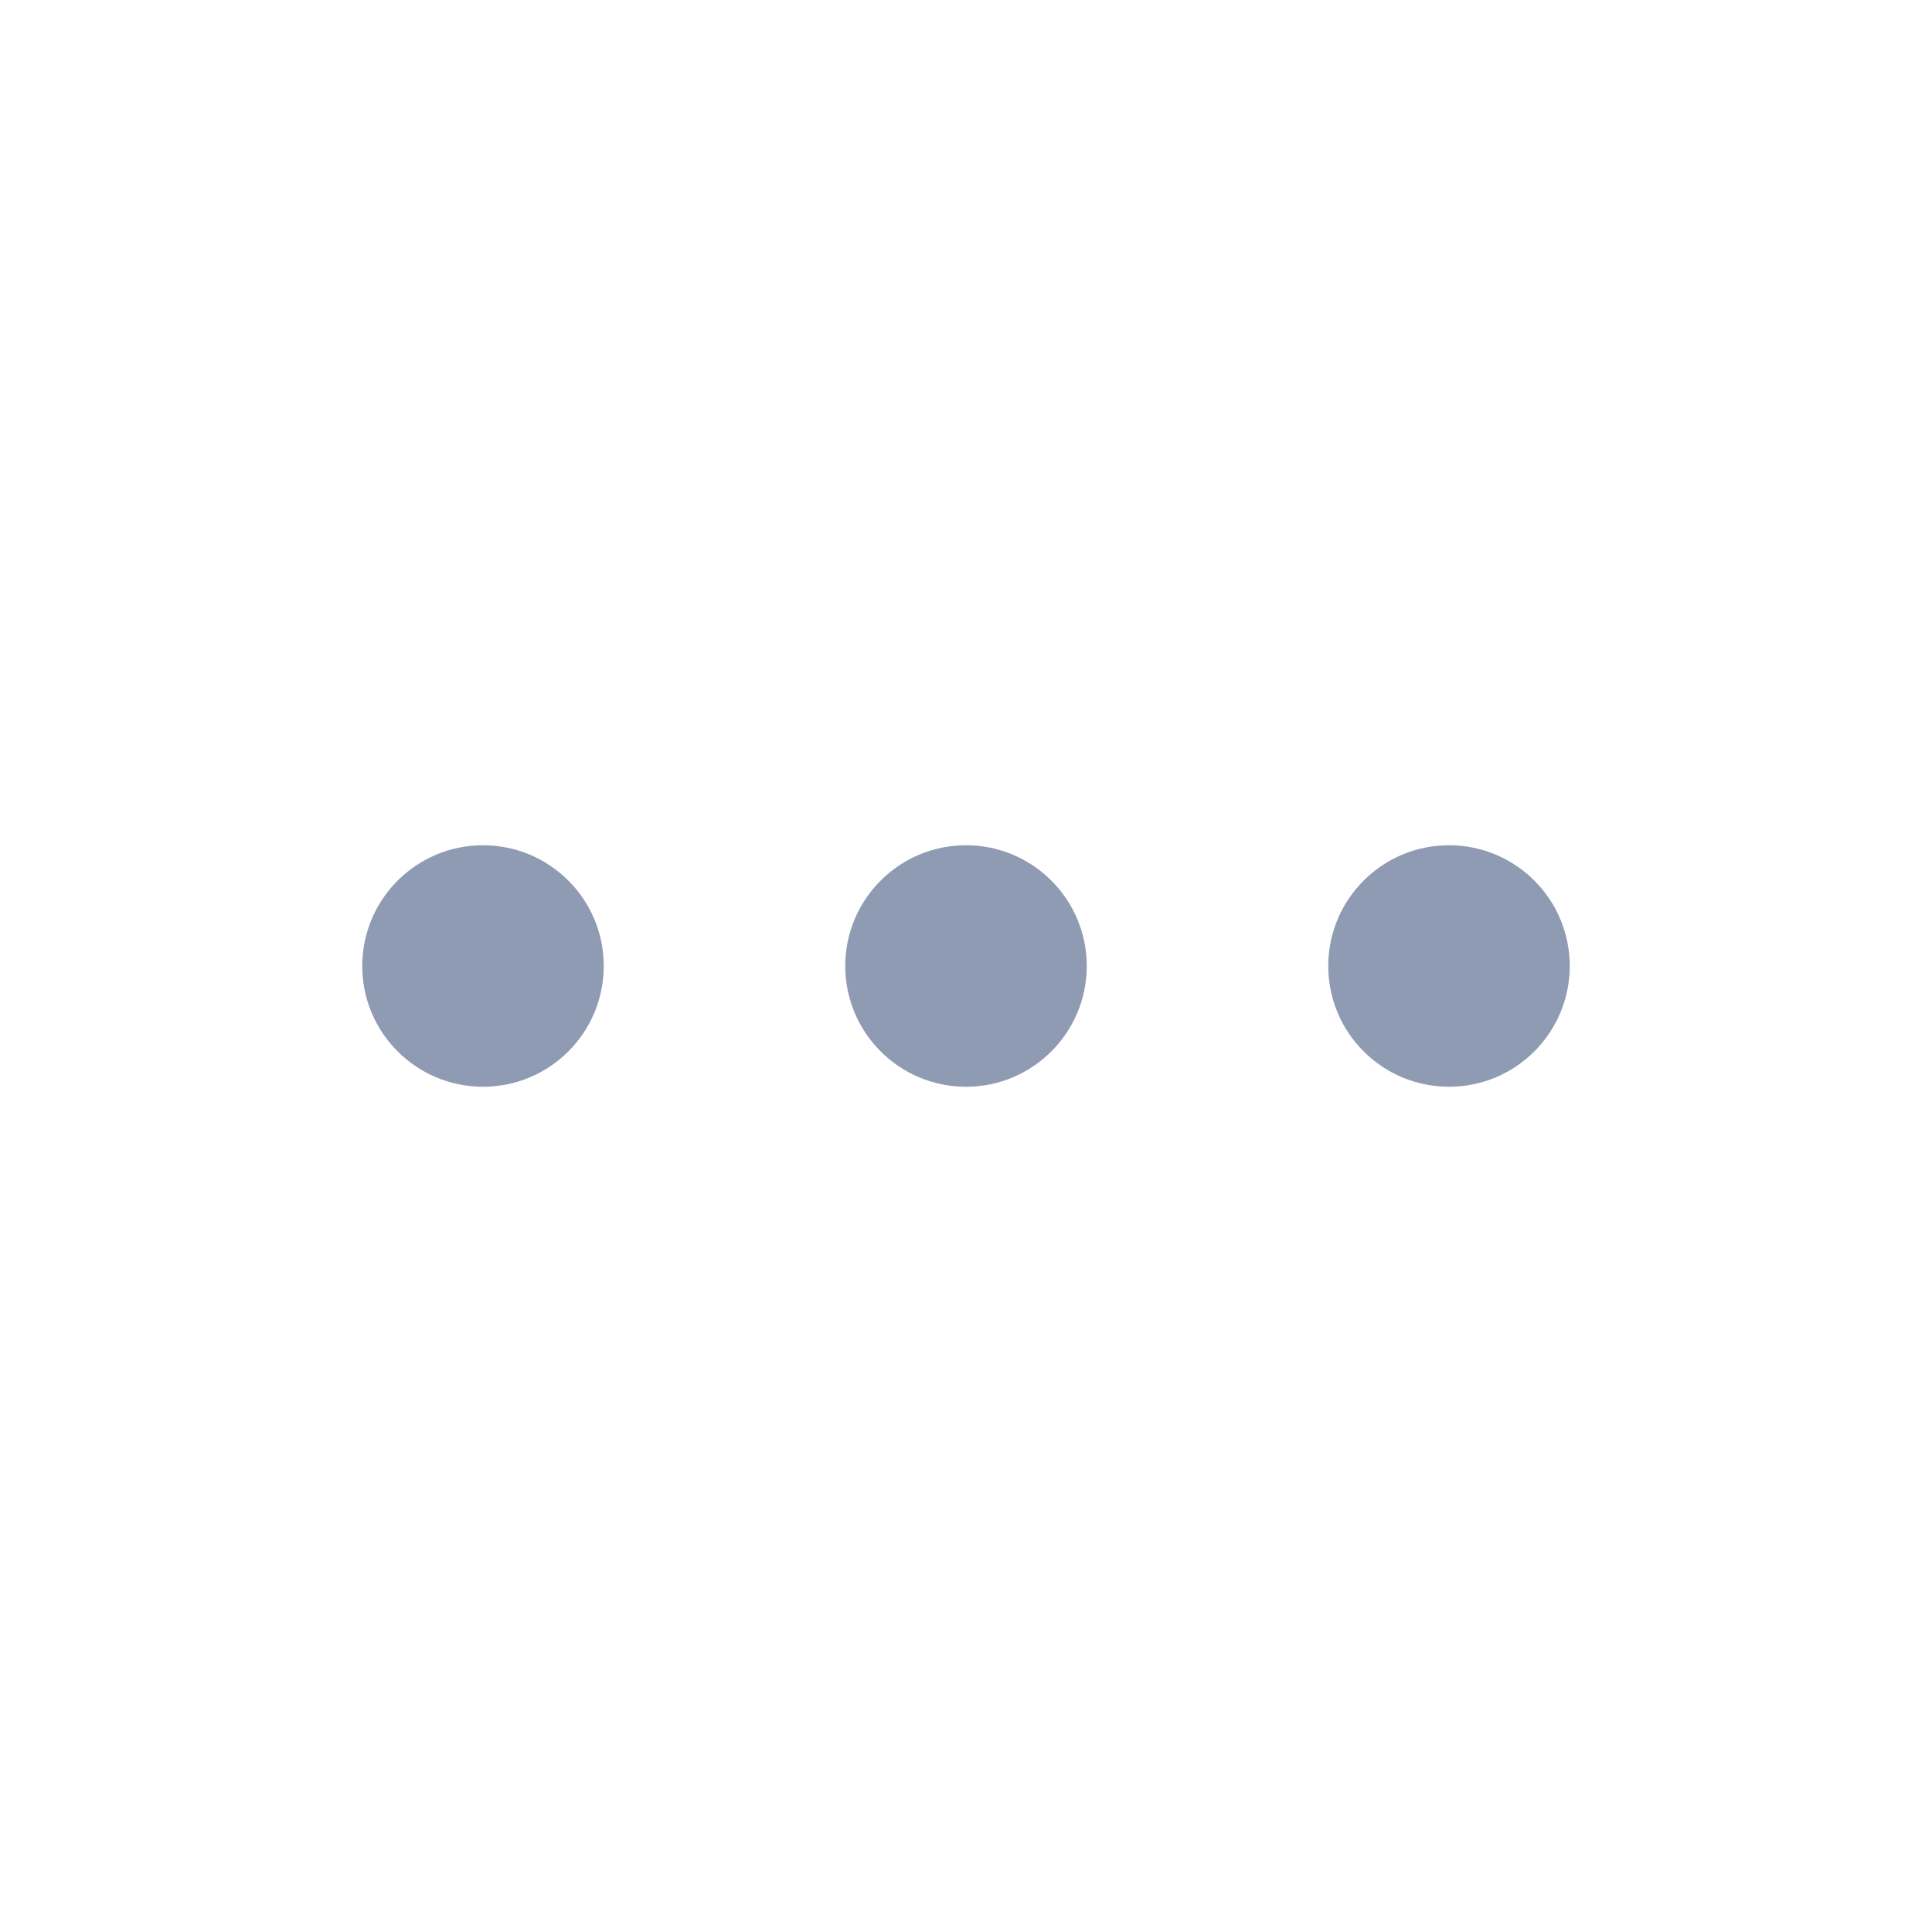
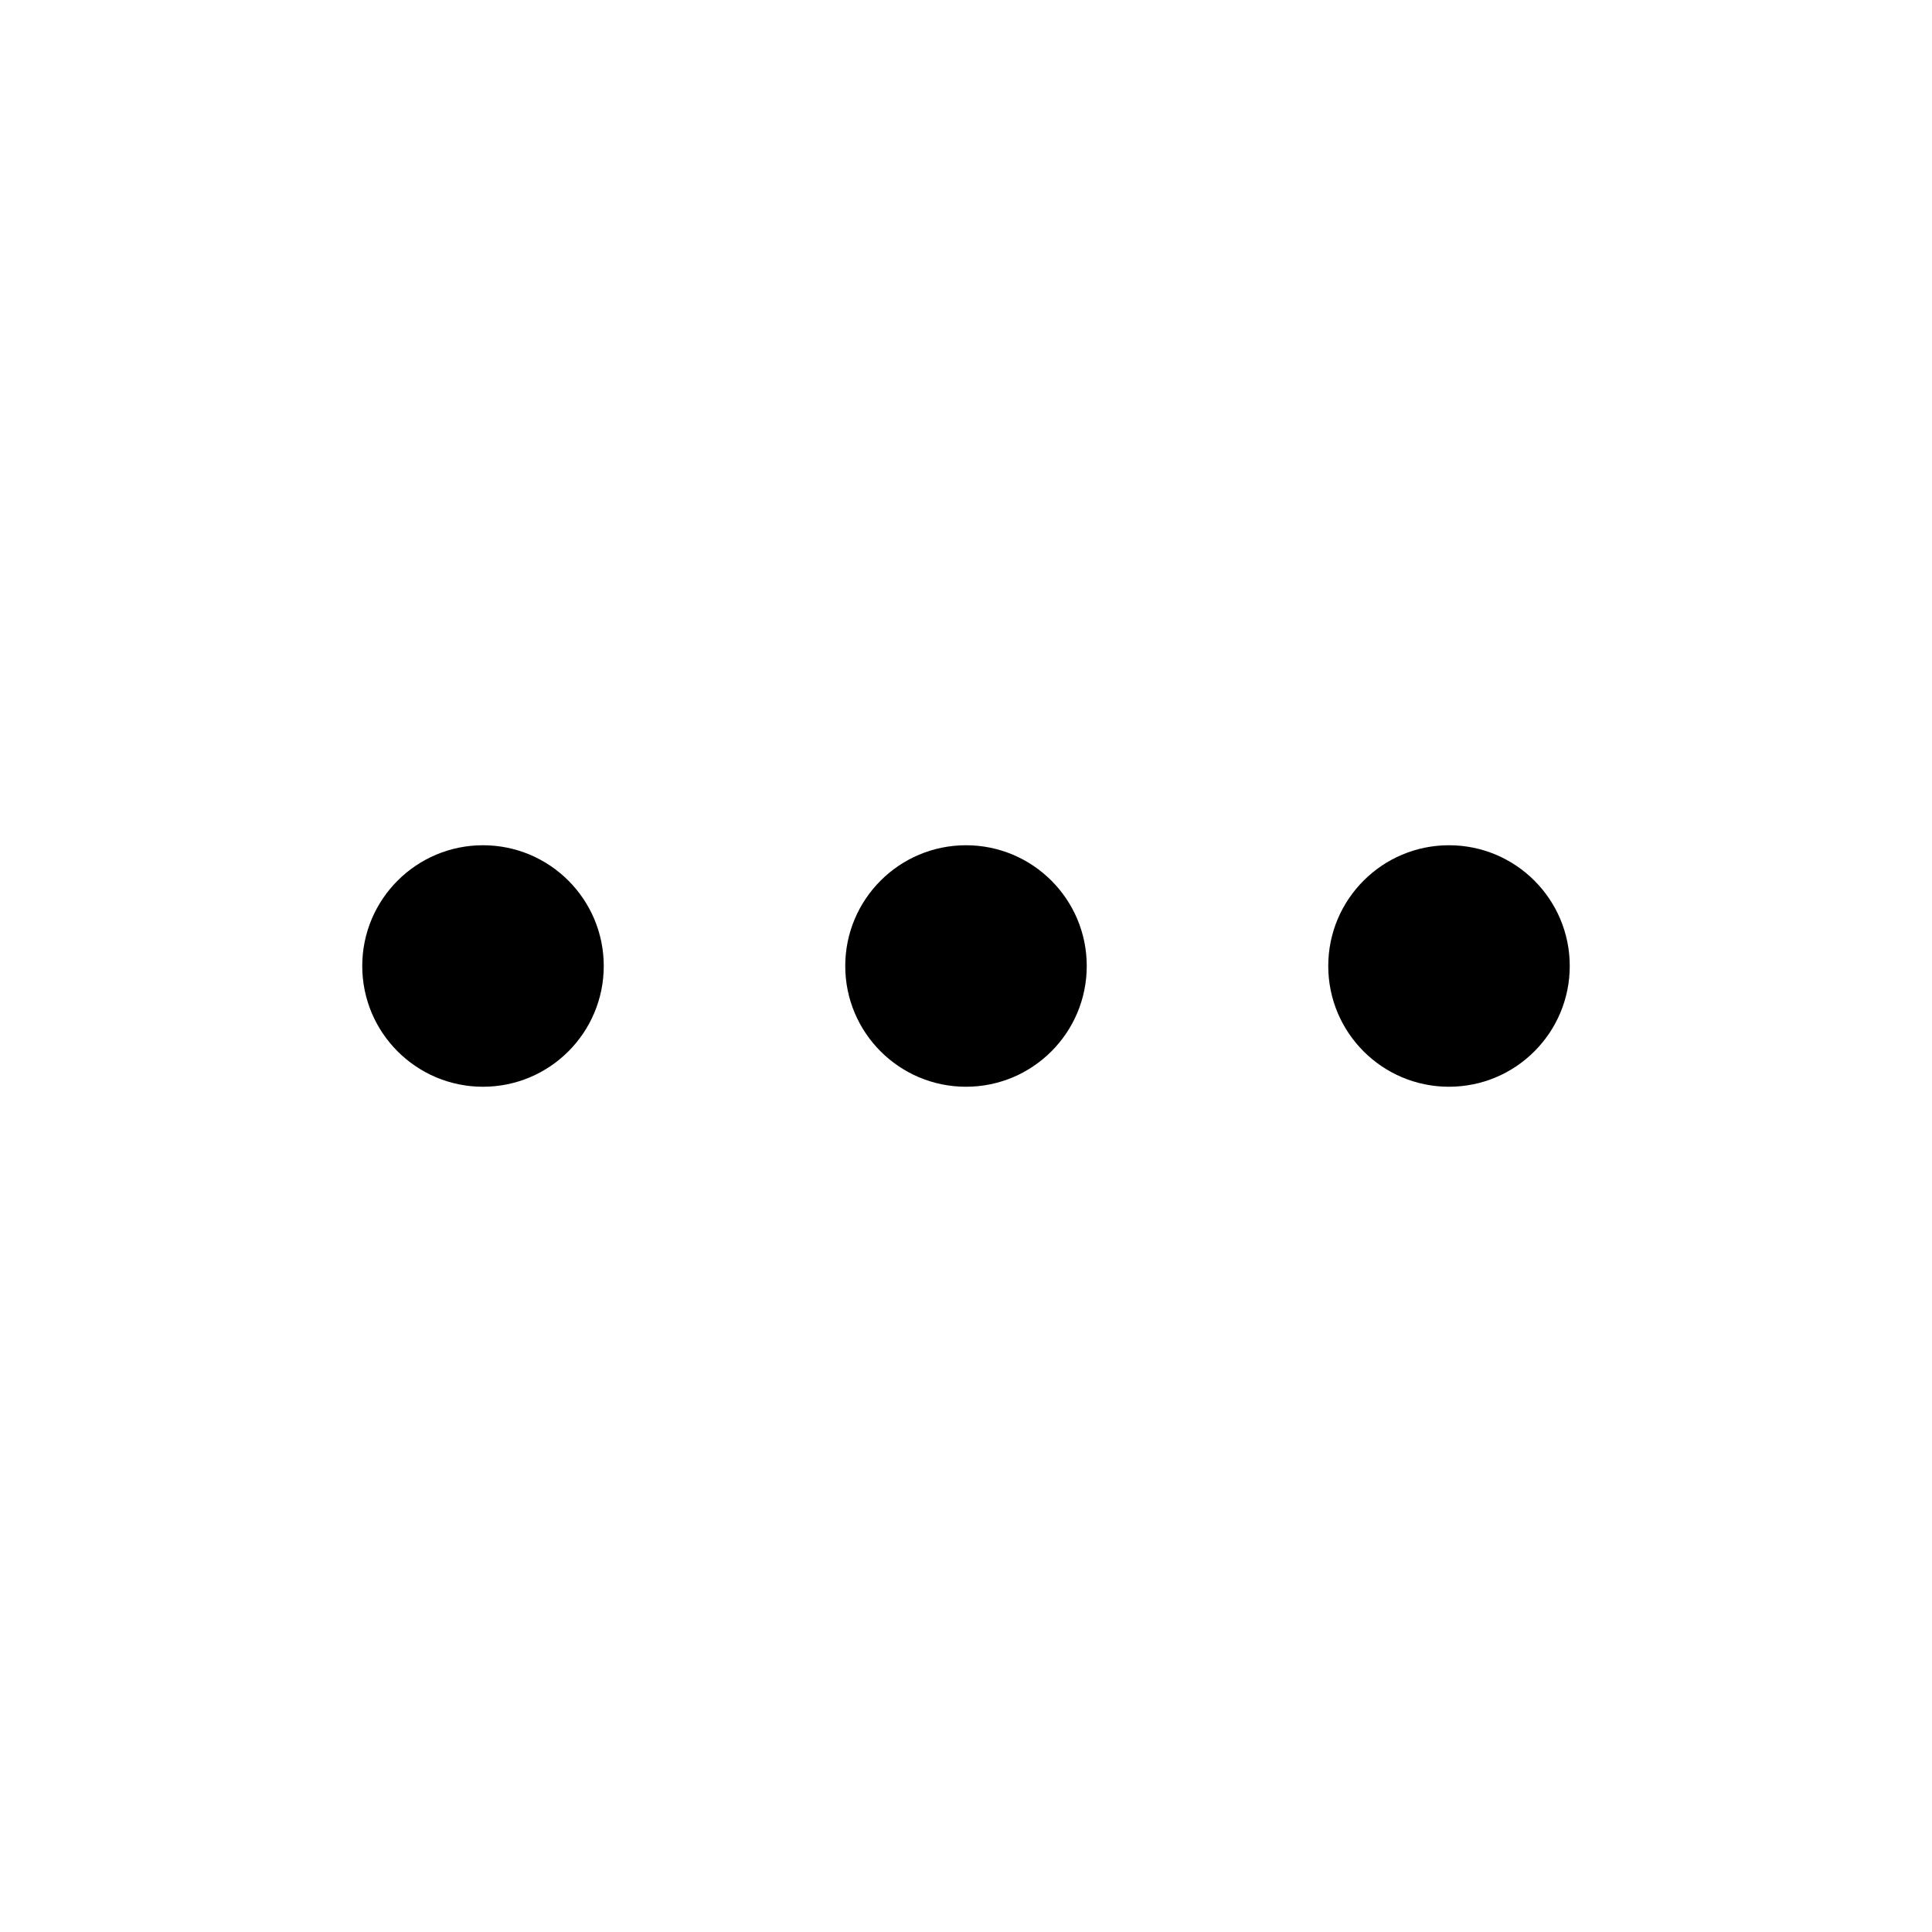
<svg xmlns="http://www.w3.org/2000/svg" width="24" height="24" viewBox="0 0 24 24" fill="none">
-   <circle cx="12" cy="12" r="1.5" fill="#8F9BB3" />
-   <circle cx="6" cy="12" r="1.5" fill="#8F9BB3" />
-   <circle cx="18" cy="12" r="1.5" fill="#8F9BB3" />
+   <circle cx="12" cy="12" r="1.5" fill="currentColor" />
+   <circle cx="6" cy="12" r="1.5" fill="currentColor" />
+   <circle cx="18" cy="12" r="1.5" fill="currentColor" />
</svg>
